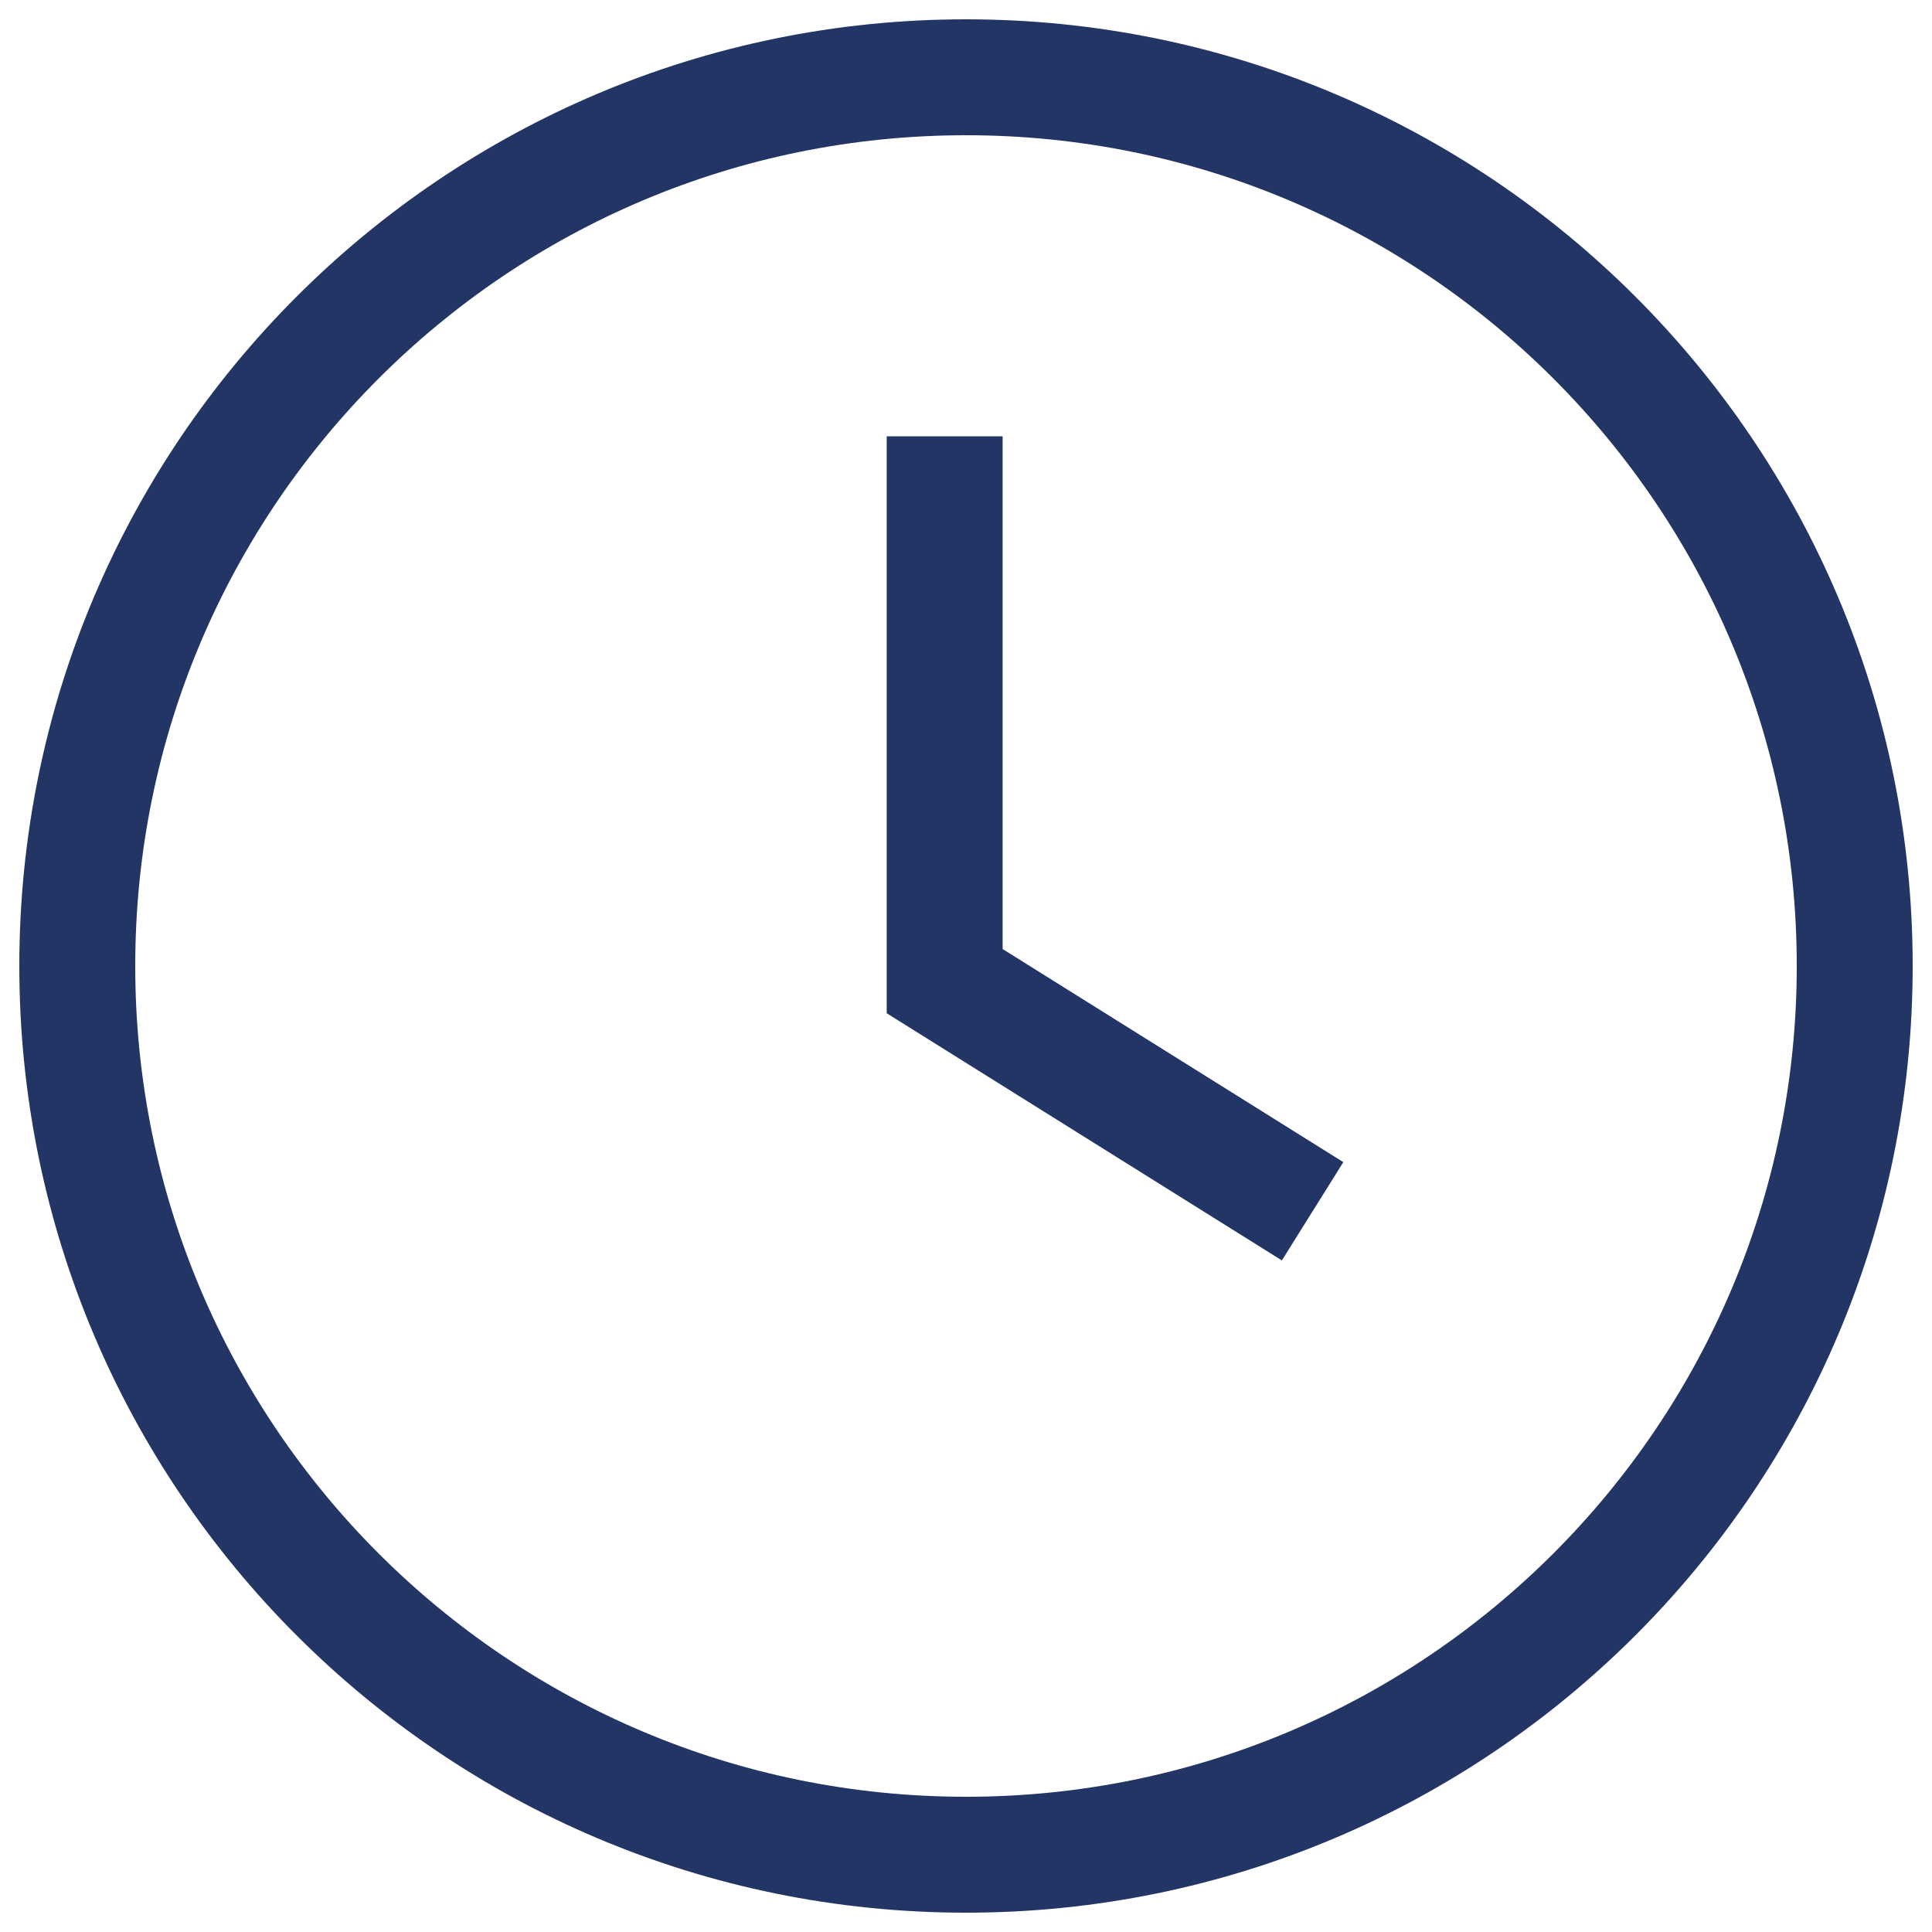
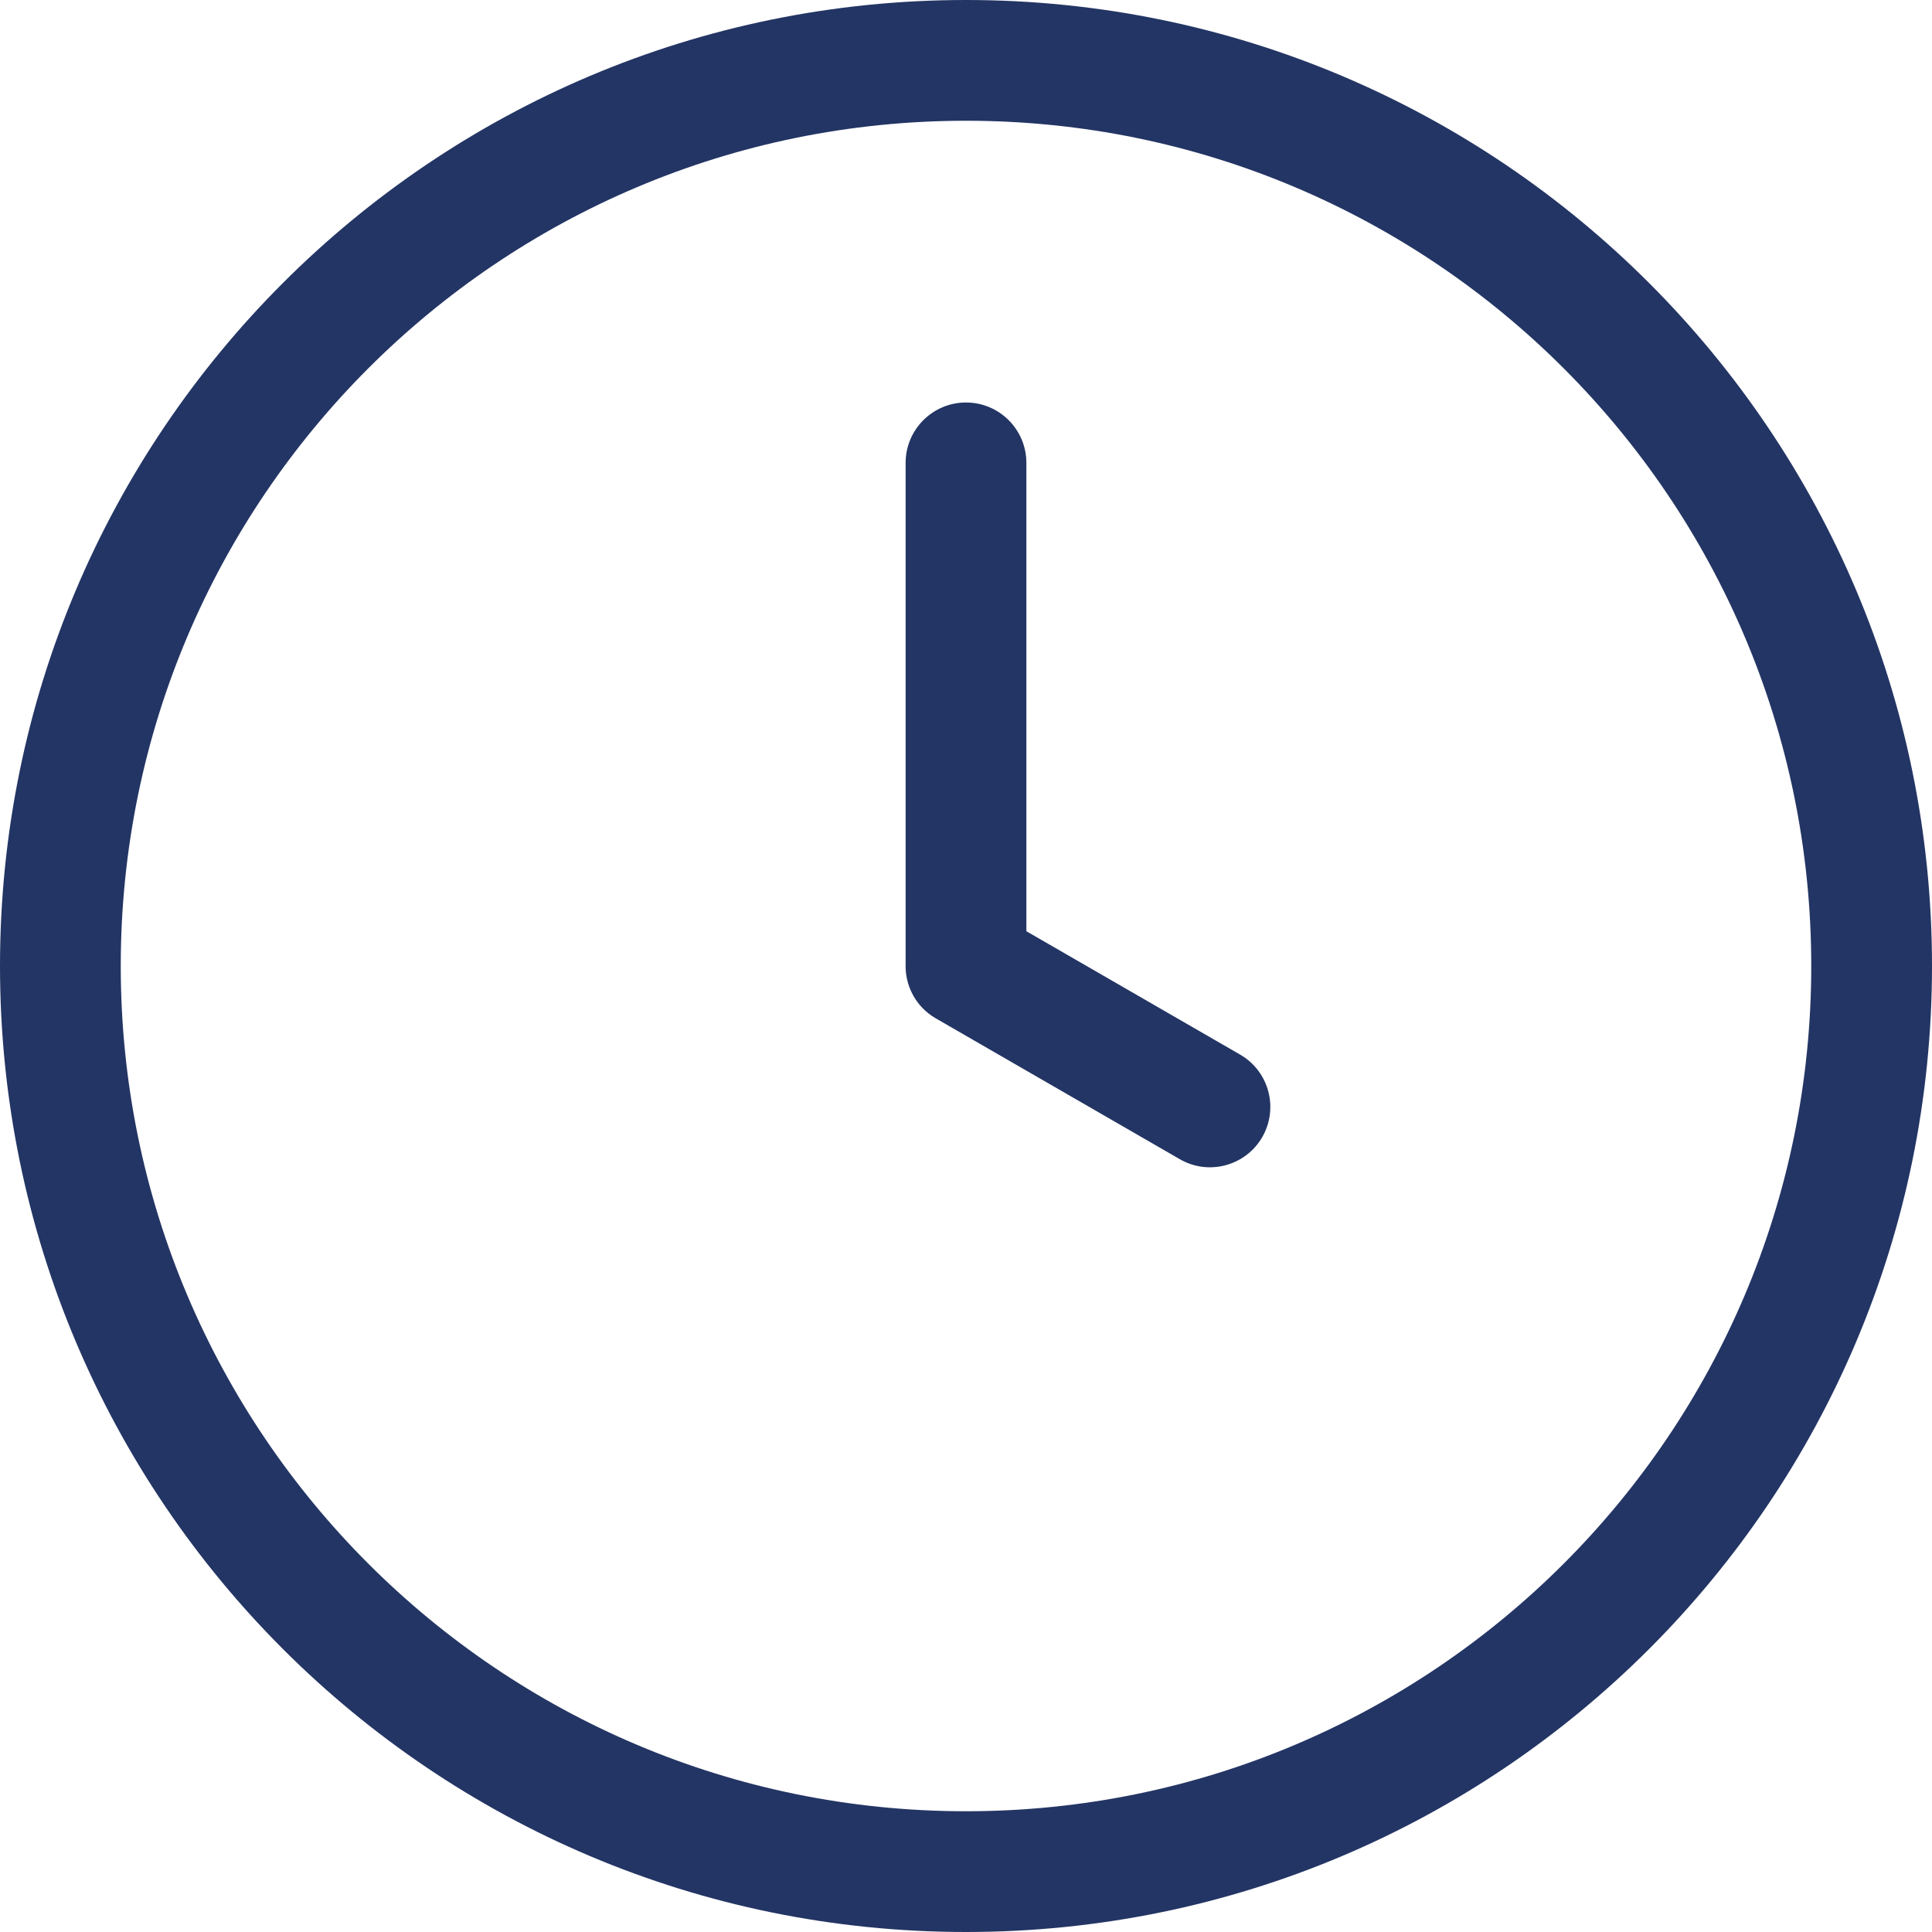
- <svg xmlns="http://www.w3.org/2000/svg" width="25" height="25" viewBox="0 0 25 25" fill="none">
-   <path d="M12.5 24C18.851 24 24 18.851 24 12.5C24 6.149 18.851 1 12.5 1C6.149 1 1 6.149 1 12.5C1 18.851 6.149 24 12.5 24Z" stroke="#233564" stroke-width="1.5" stroke-miterlimit="10" />
-   <path d="M12.224 5.646V12.696L16.985 15.674" stroke="#233564" stroke-width="1.5" stroke-miterlimit="10" />
+ <svg xmlns="http://www.w3.org/2000/svg" width="24" height="24" viewBox="0 0 24 24" fill="none">
+   <path fill-rule="evenodd" clip-rule="evenodd" d="M1.5 12C1.5 17.799 6.201 22.5 12 22.5C17.799 22.5 22.5 17.799 22.5 12C22.5 6.201 17.799 1.5 12 1.5C6.201 1.5 1.5 6.201 1.5 12ZM12 0C5.373 0 0 5.373 0 12C0 18.627 5.373 24 12 24C18.627 24 24 18.627 24 12C24 5.373 18.627 0 12 0ZM11.25 5.75C11.25 5.336 11.586 5 12 5C12.414 5 12.75 5.336 12.75 5.75V11.568L15.406 13.101C15.764 13.308 15.887 13.767 15.68 14.126C15.473 14.484 15.014 14.607 14.656 14.4L11.624 12.65C11.374 12.506 11.239 12.239 11.25 11.969V5.75Z" fill="#233564" />
</svg>
